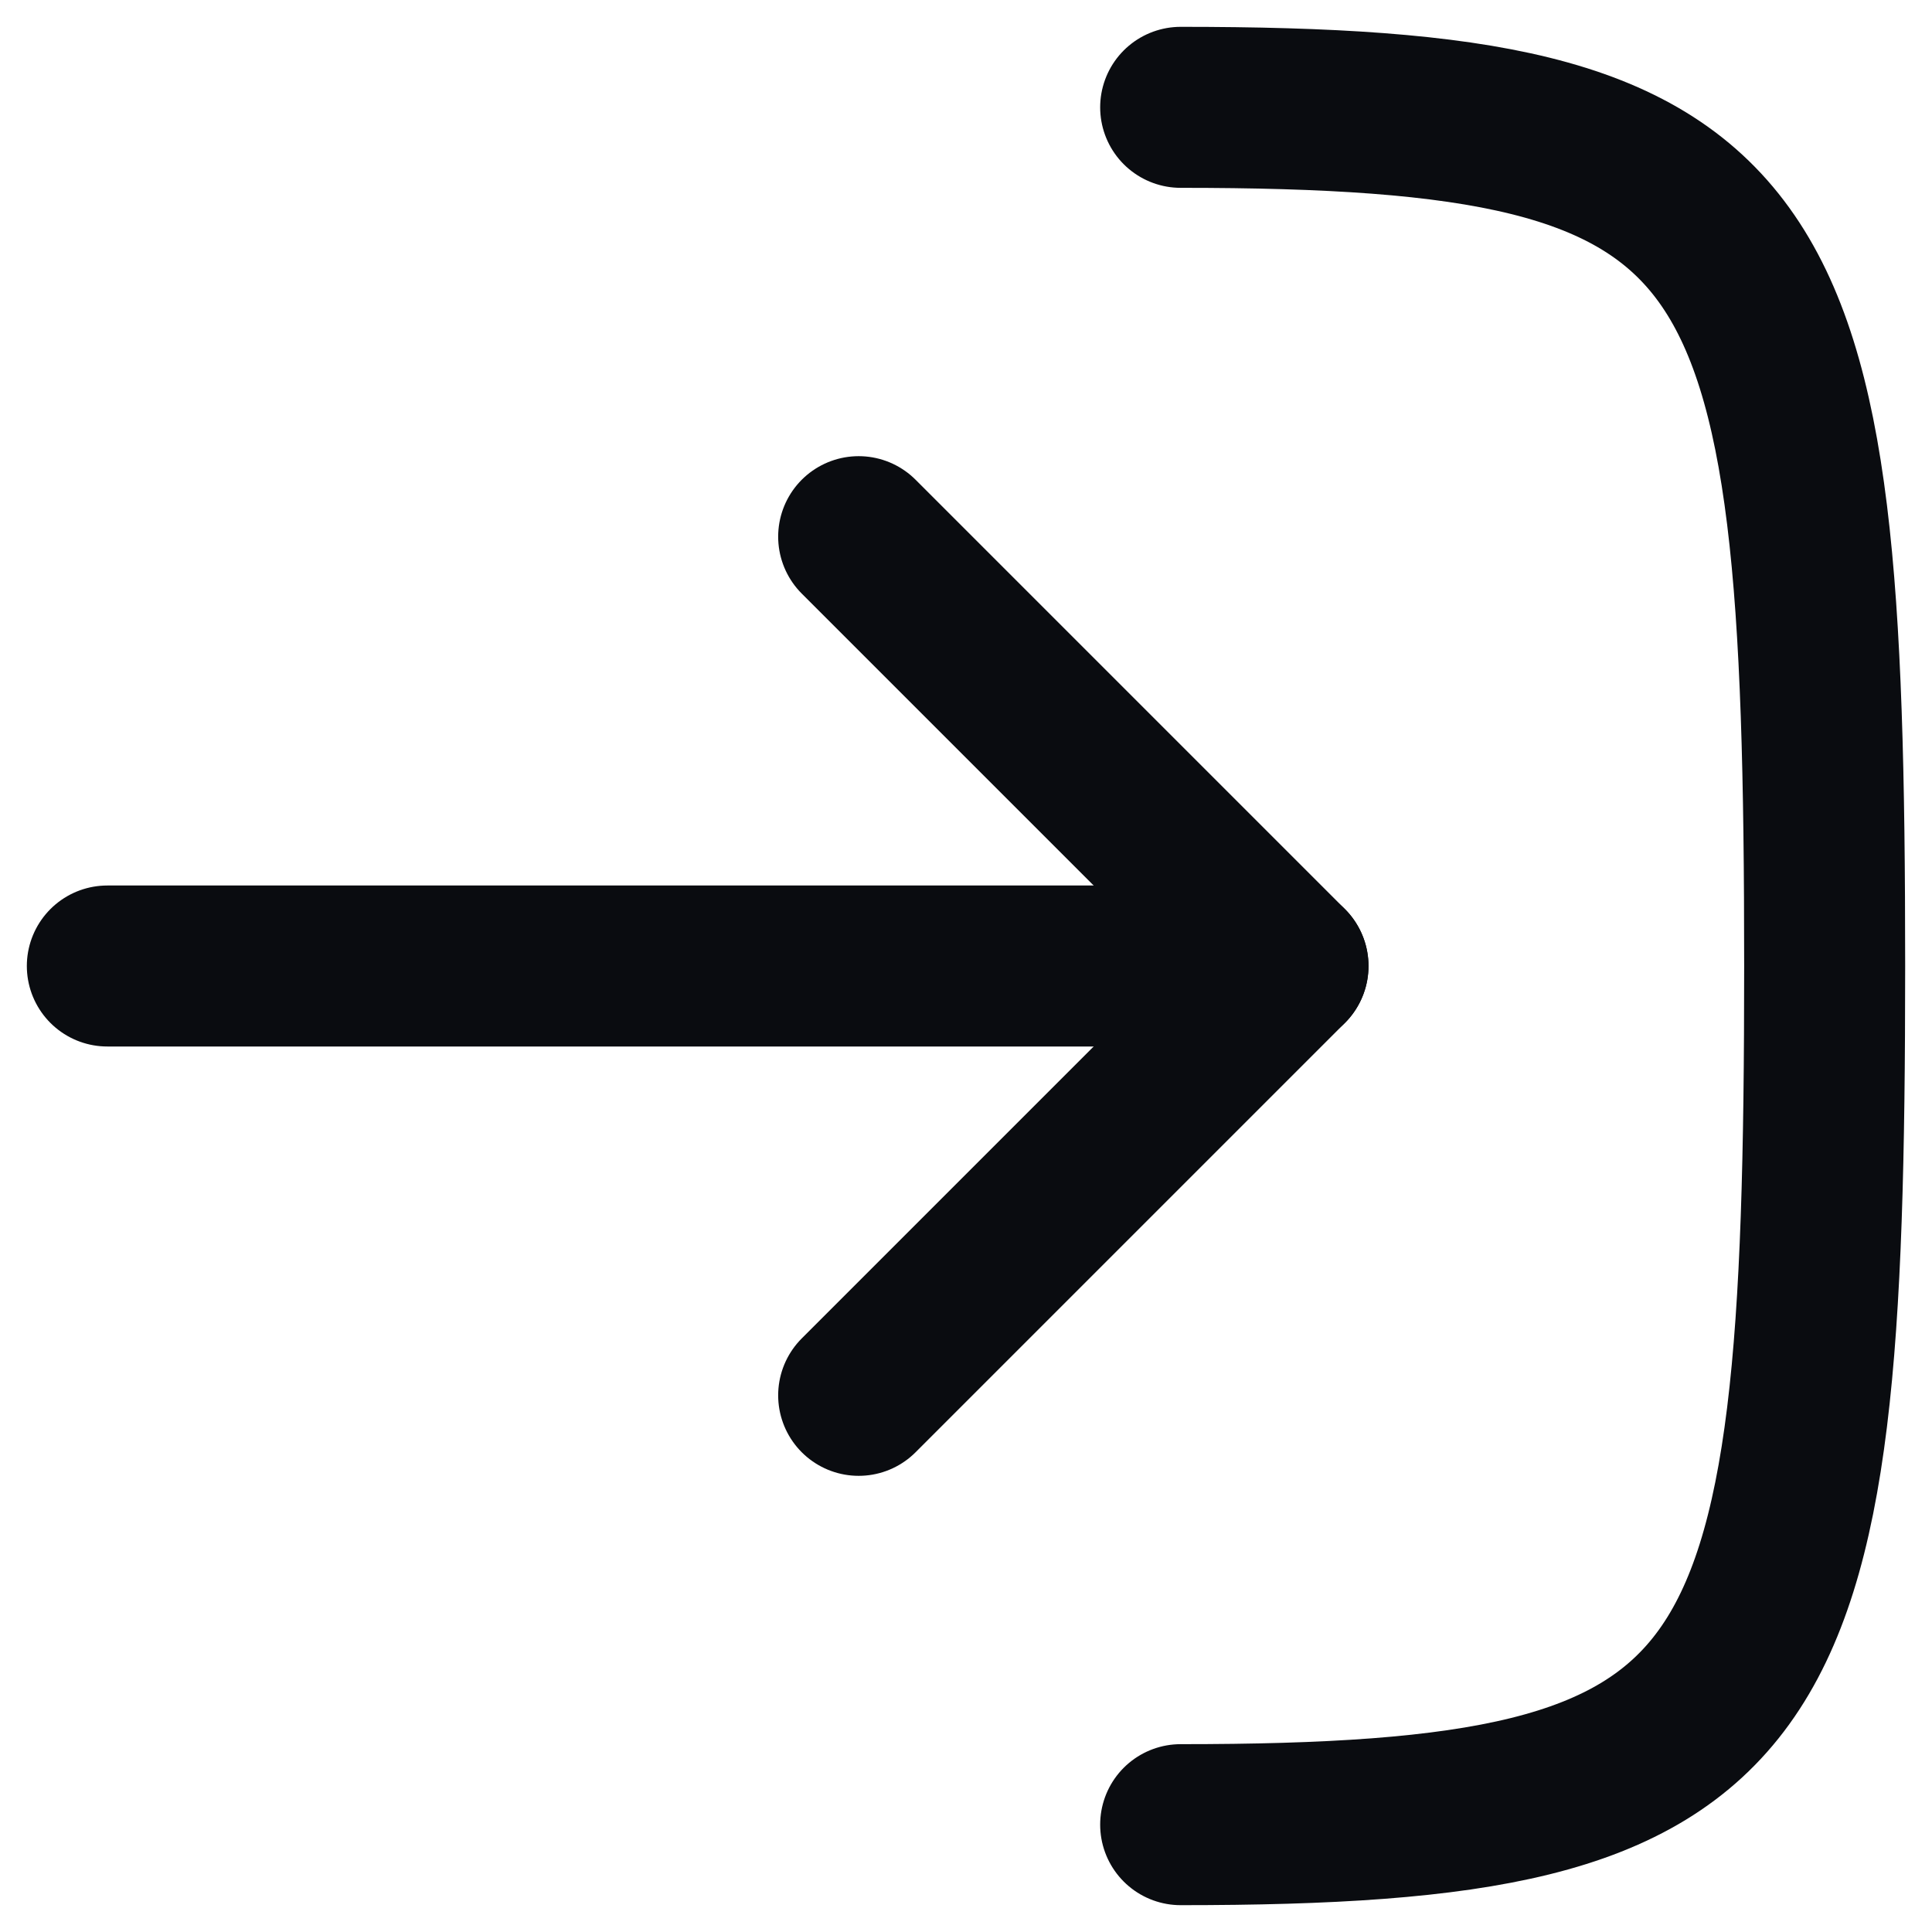
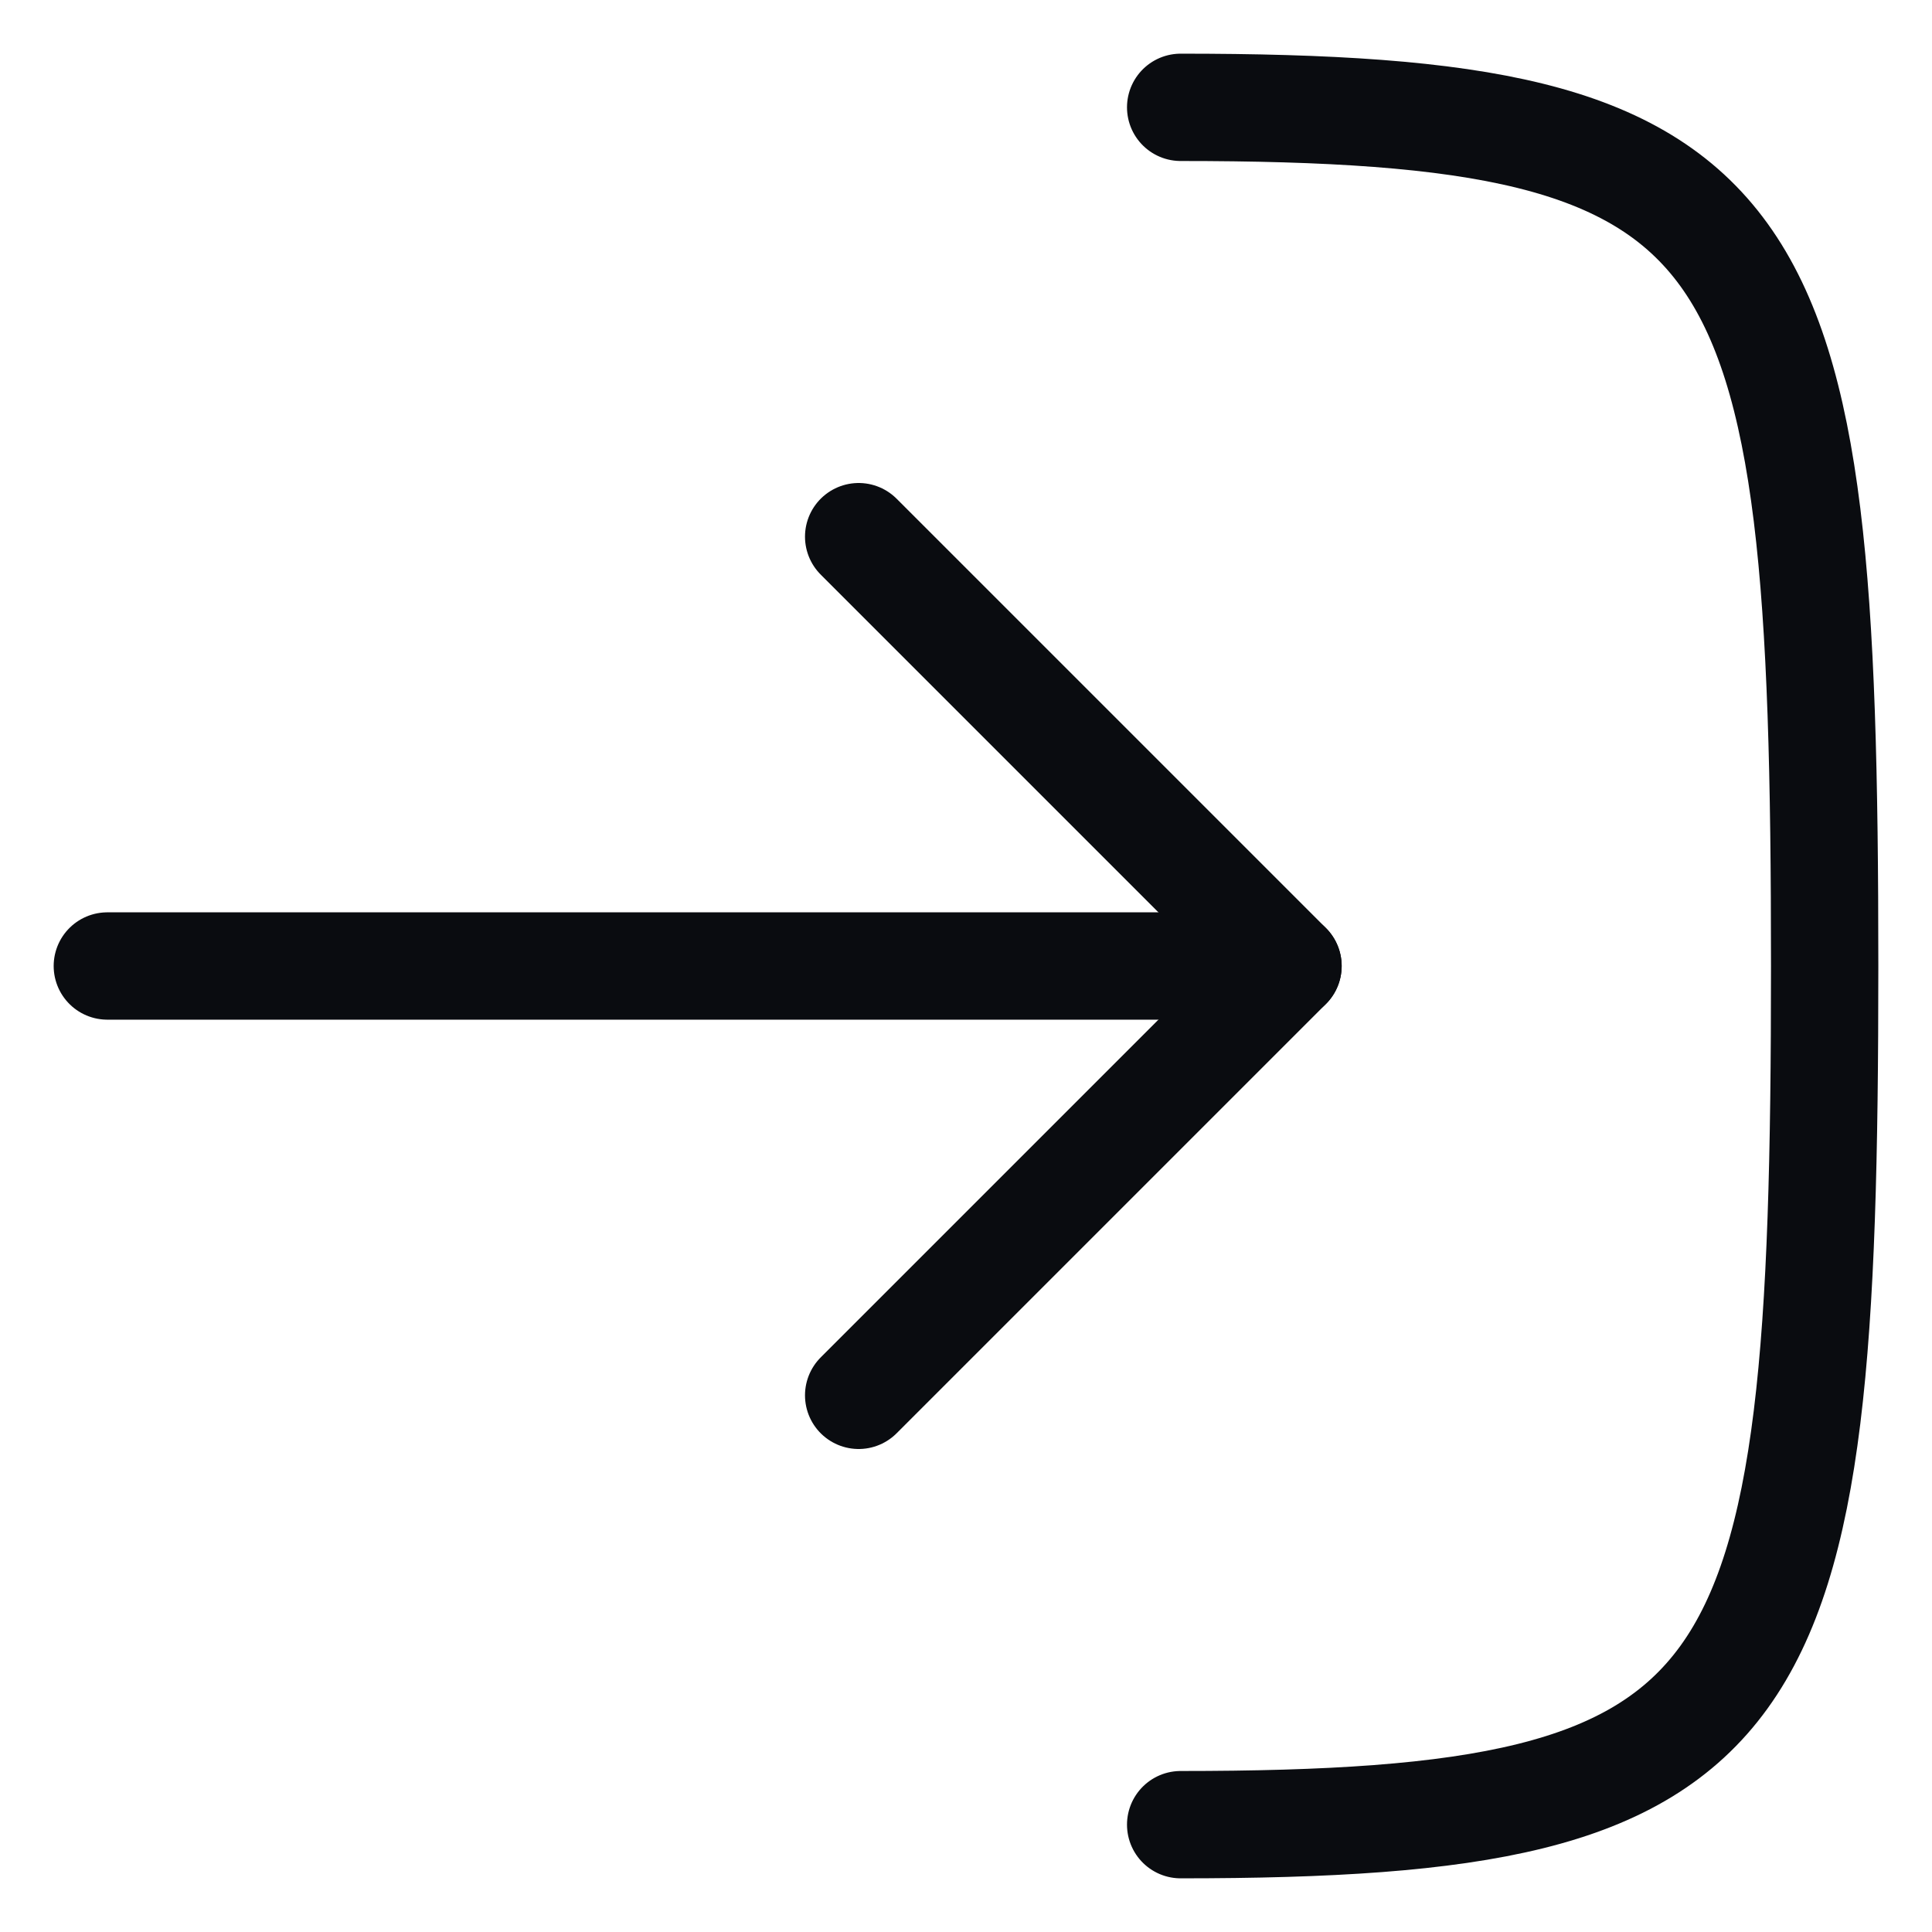
<svg xmlns="http://www.w3.org/2000/svg" width="18" height="18" viewBox="0 0 18 18" fill="none">
-   <path d="M11 1C16.5 1 17 2 17 9C17 16 16.5 17 11 17" stroke="#0A0C10" stroke-width="1.5" stroke-linecap="round" stroke-linejoin="round" />
-   <path d="M1 9L12 9" stroke="#0A0C10" stroke-width="1.5" stroke-linecap="round" stroke-linejoin="round" />
-   <path d="M8 13L12 9L8 5" stroke="#0A0C10" stroke-width="1.5" stroke-linecap="round" stroke-linejoin="round" />
+   <path d="M11 1C16.5 1 17 2 17 9C17 16 16.5 17 11 17" stroke="#0A0C10" strokeWidth="1.5" stroke-linecap="round" stroke-linejoin="round" />
+   <path d="M1 9L12 9" stroke="#0A0C10" strokeWidth="1.5" stroke-linecap="round" stroke-linejoin="round" />
+   <path d="M8 13L12 9L8 5" stroke="#0A0C10" strokeWidth="1.5" stroke-linecap="round" stroke-linejoin="round" />
</svg>
